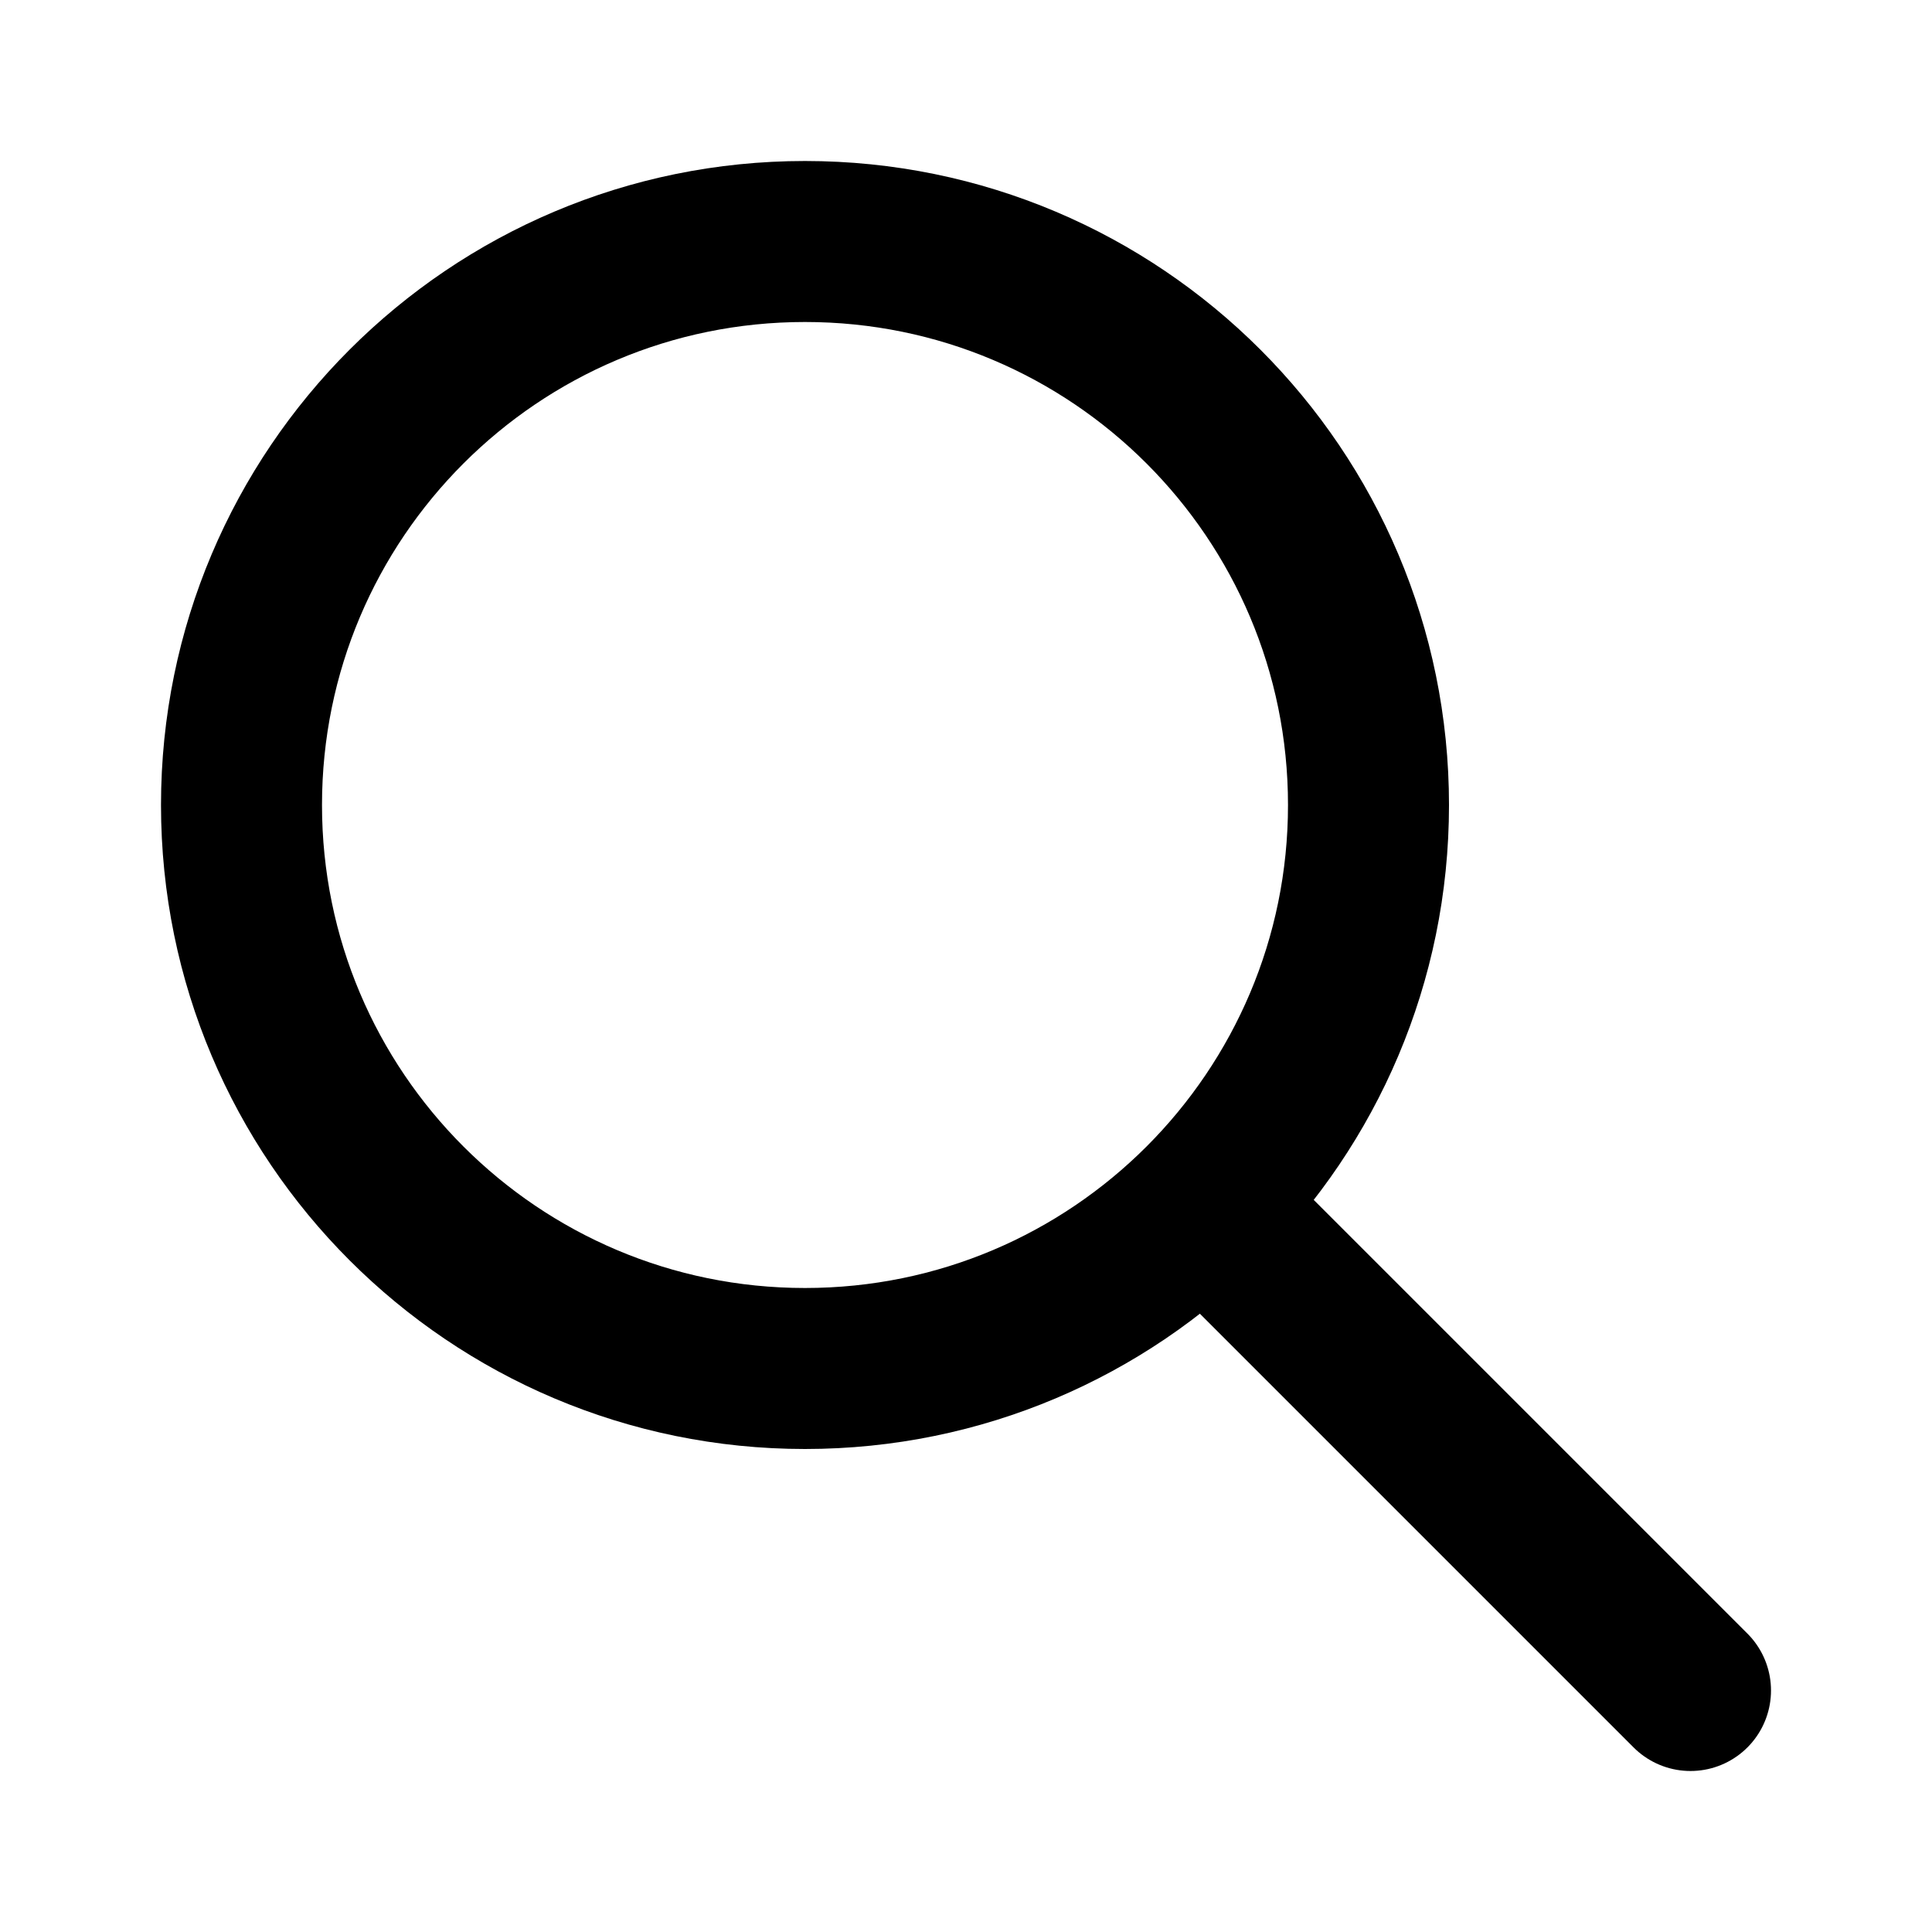
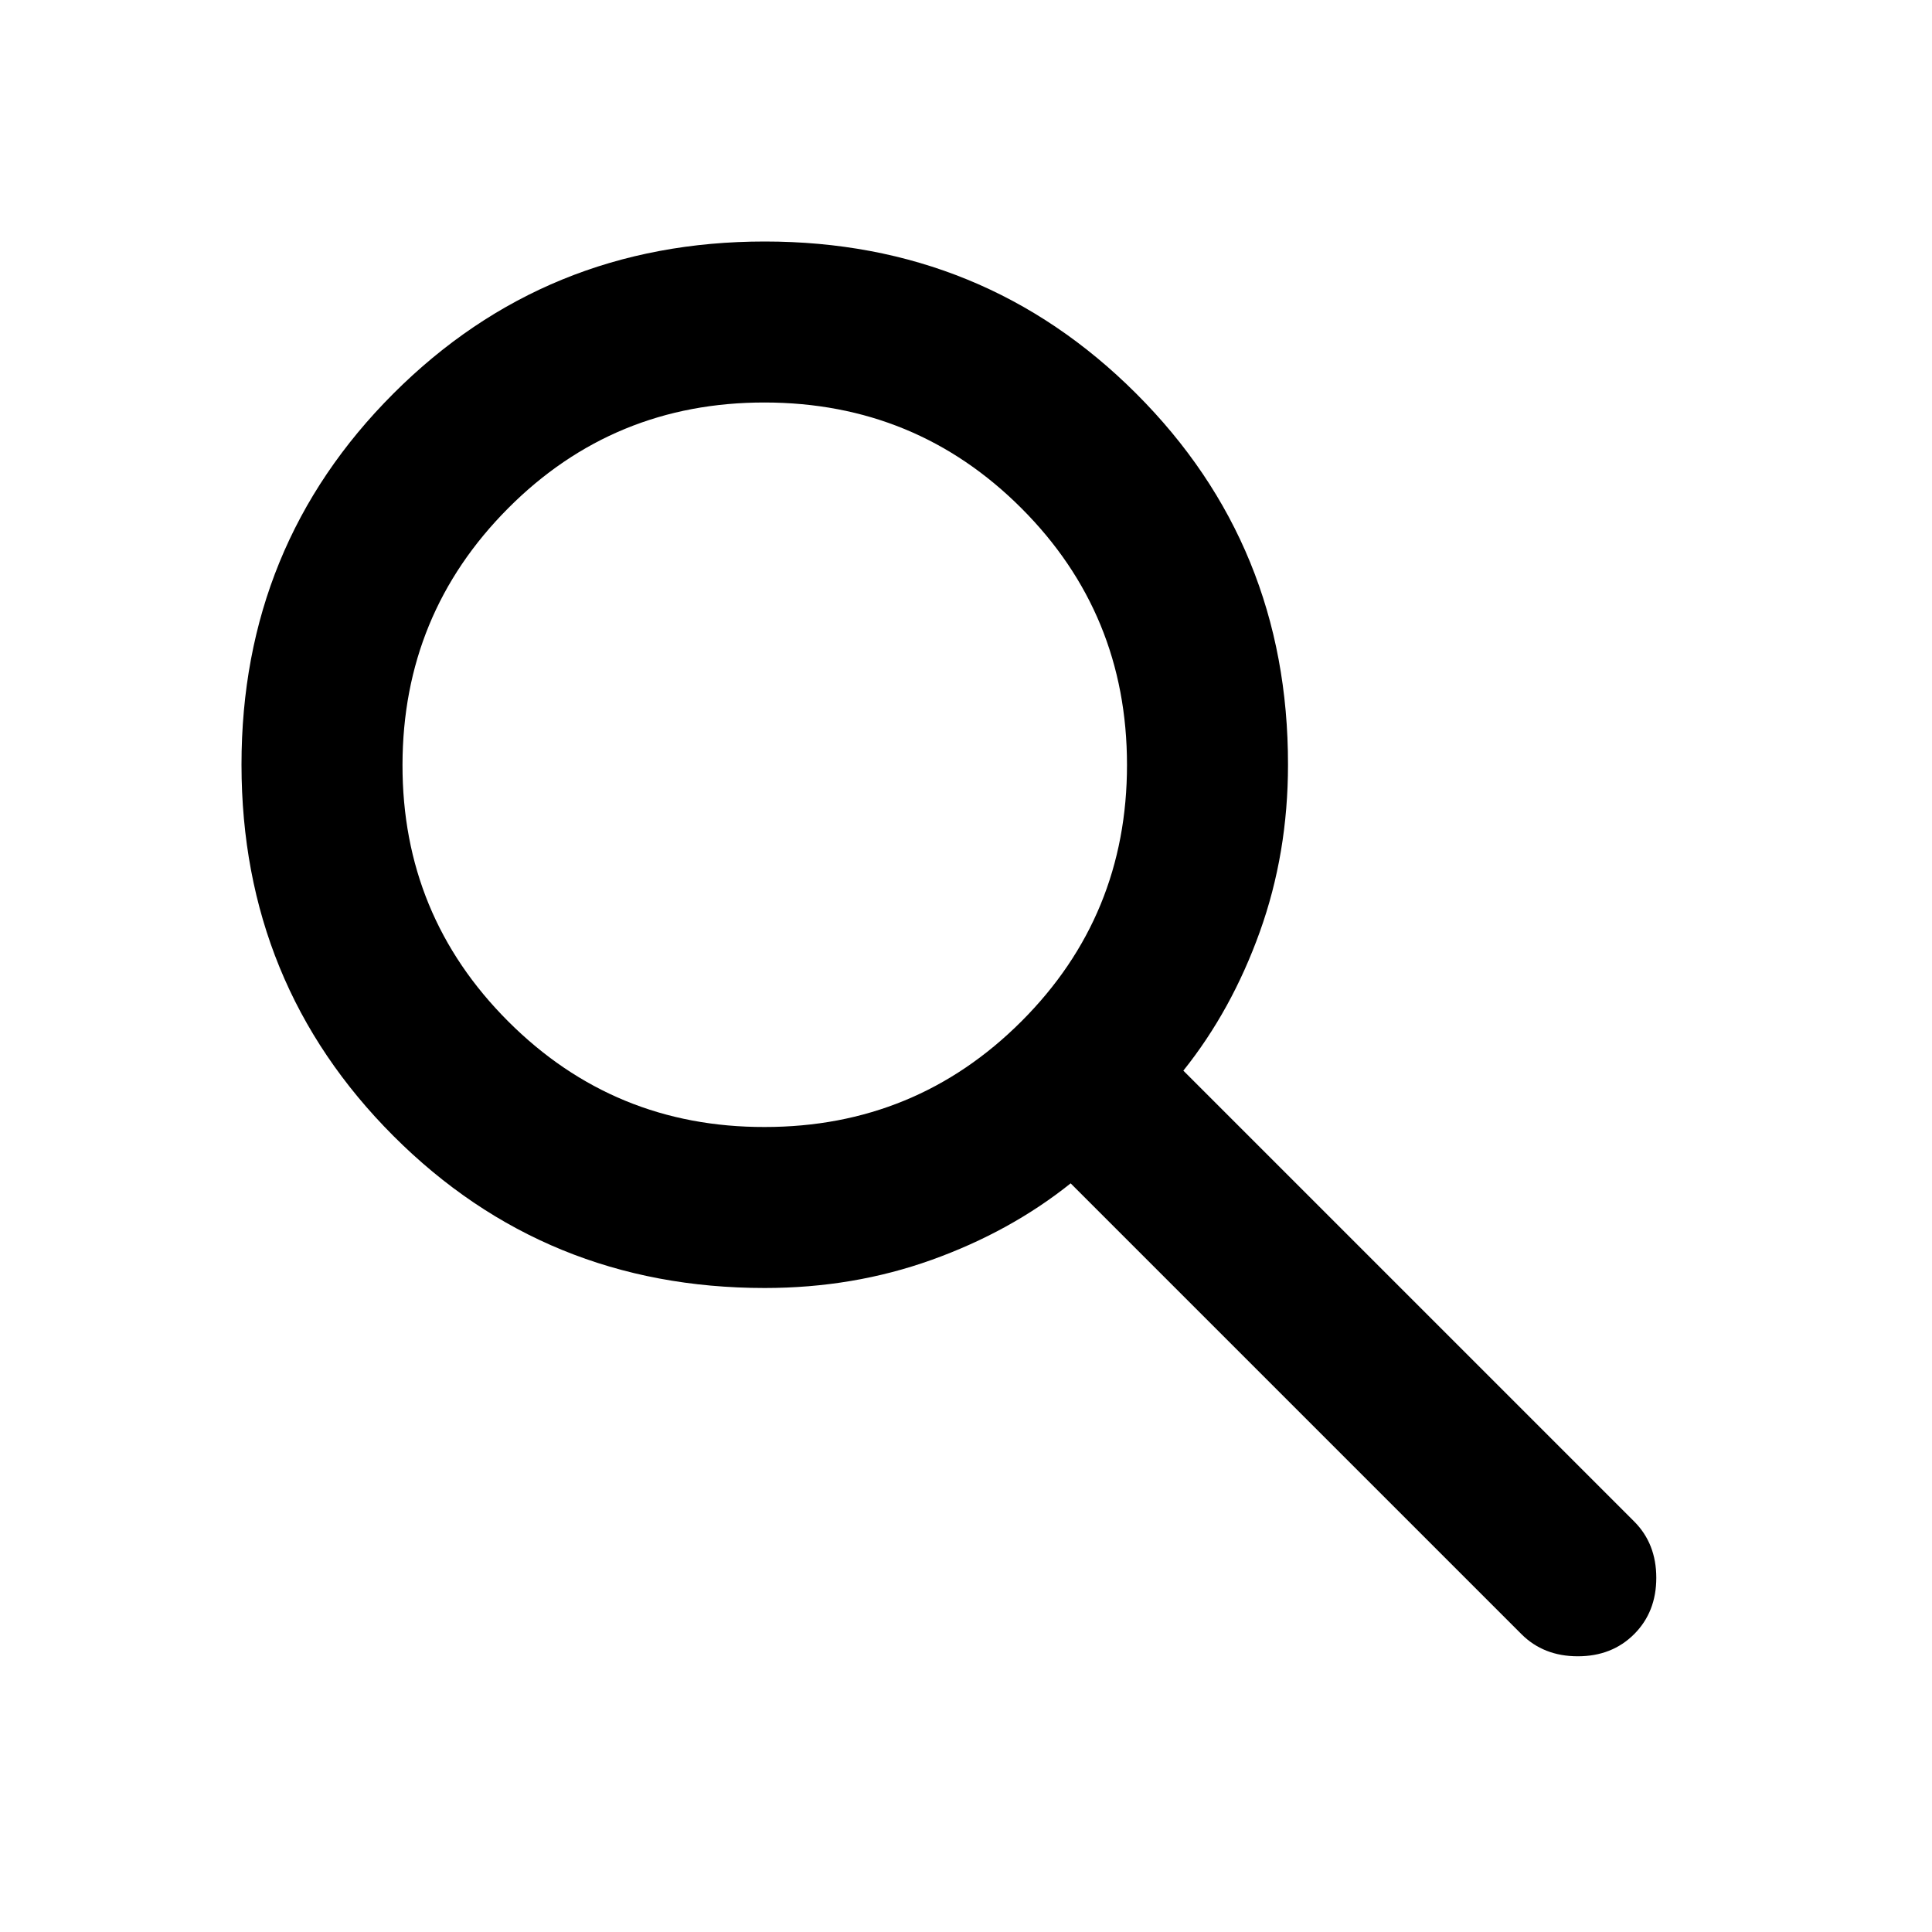
<svg xmlns="http://www.w3.org/2000/svg" width="24" height="24" viewBox="0 0 24 24">
-   <g fill="none" stroke="currentColor" stroke-linecap="round" stroke-linejoin="round" stroke-width="2">
-     <circle cx="10" cy="10" r="7" />
-     <path d="m15 15l6 6" />
-   </g>
+   <path d="M0 0h24v24H0z" fill="none" />
+   <path fill="currentColor" d="M9.5 16q-2.725 0-4.612-1.888T3 9.5t1.888-4.612T9.5 3t4.613 1.888T16 9.5q0 1.1-.35 2.075T14.7 13.3l5.6 5.6q.275.275.275.7t-.275.7t-.7.275t-.7-.275l-5.6-5.6q-.75.6-1.725.95T9.5 16m0-2q1.875 0 3.188-1.312T14 9.5t-1.312-3.187T9.5 5T6.313 6.313T5 9.5t1.313 3.188T9.5 14" />
</svg>
